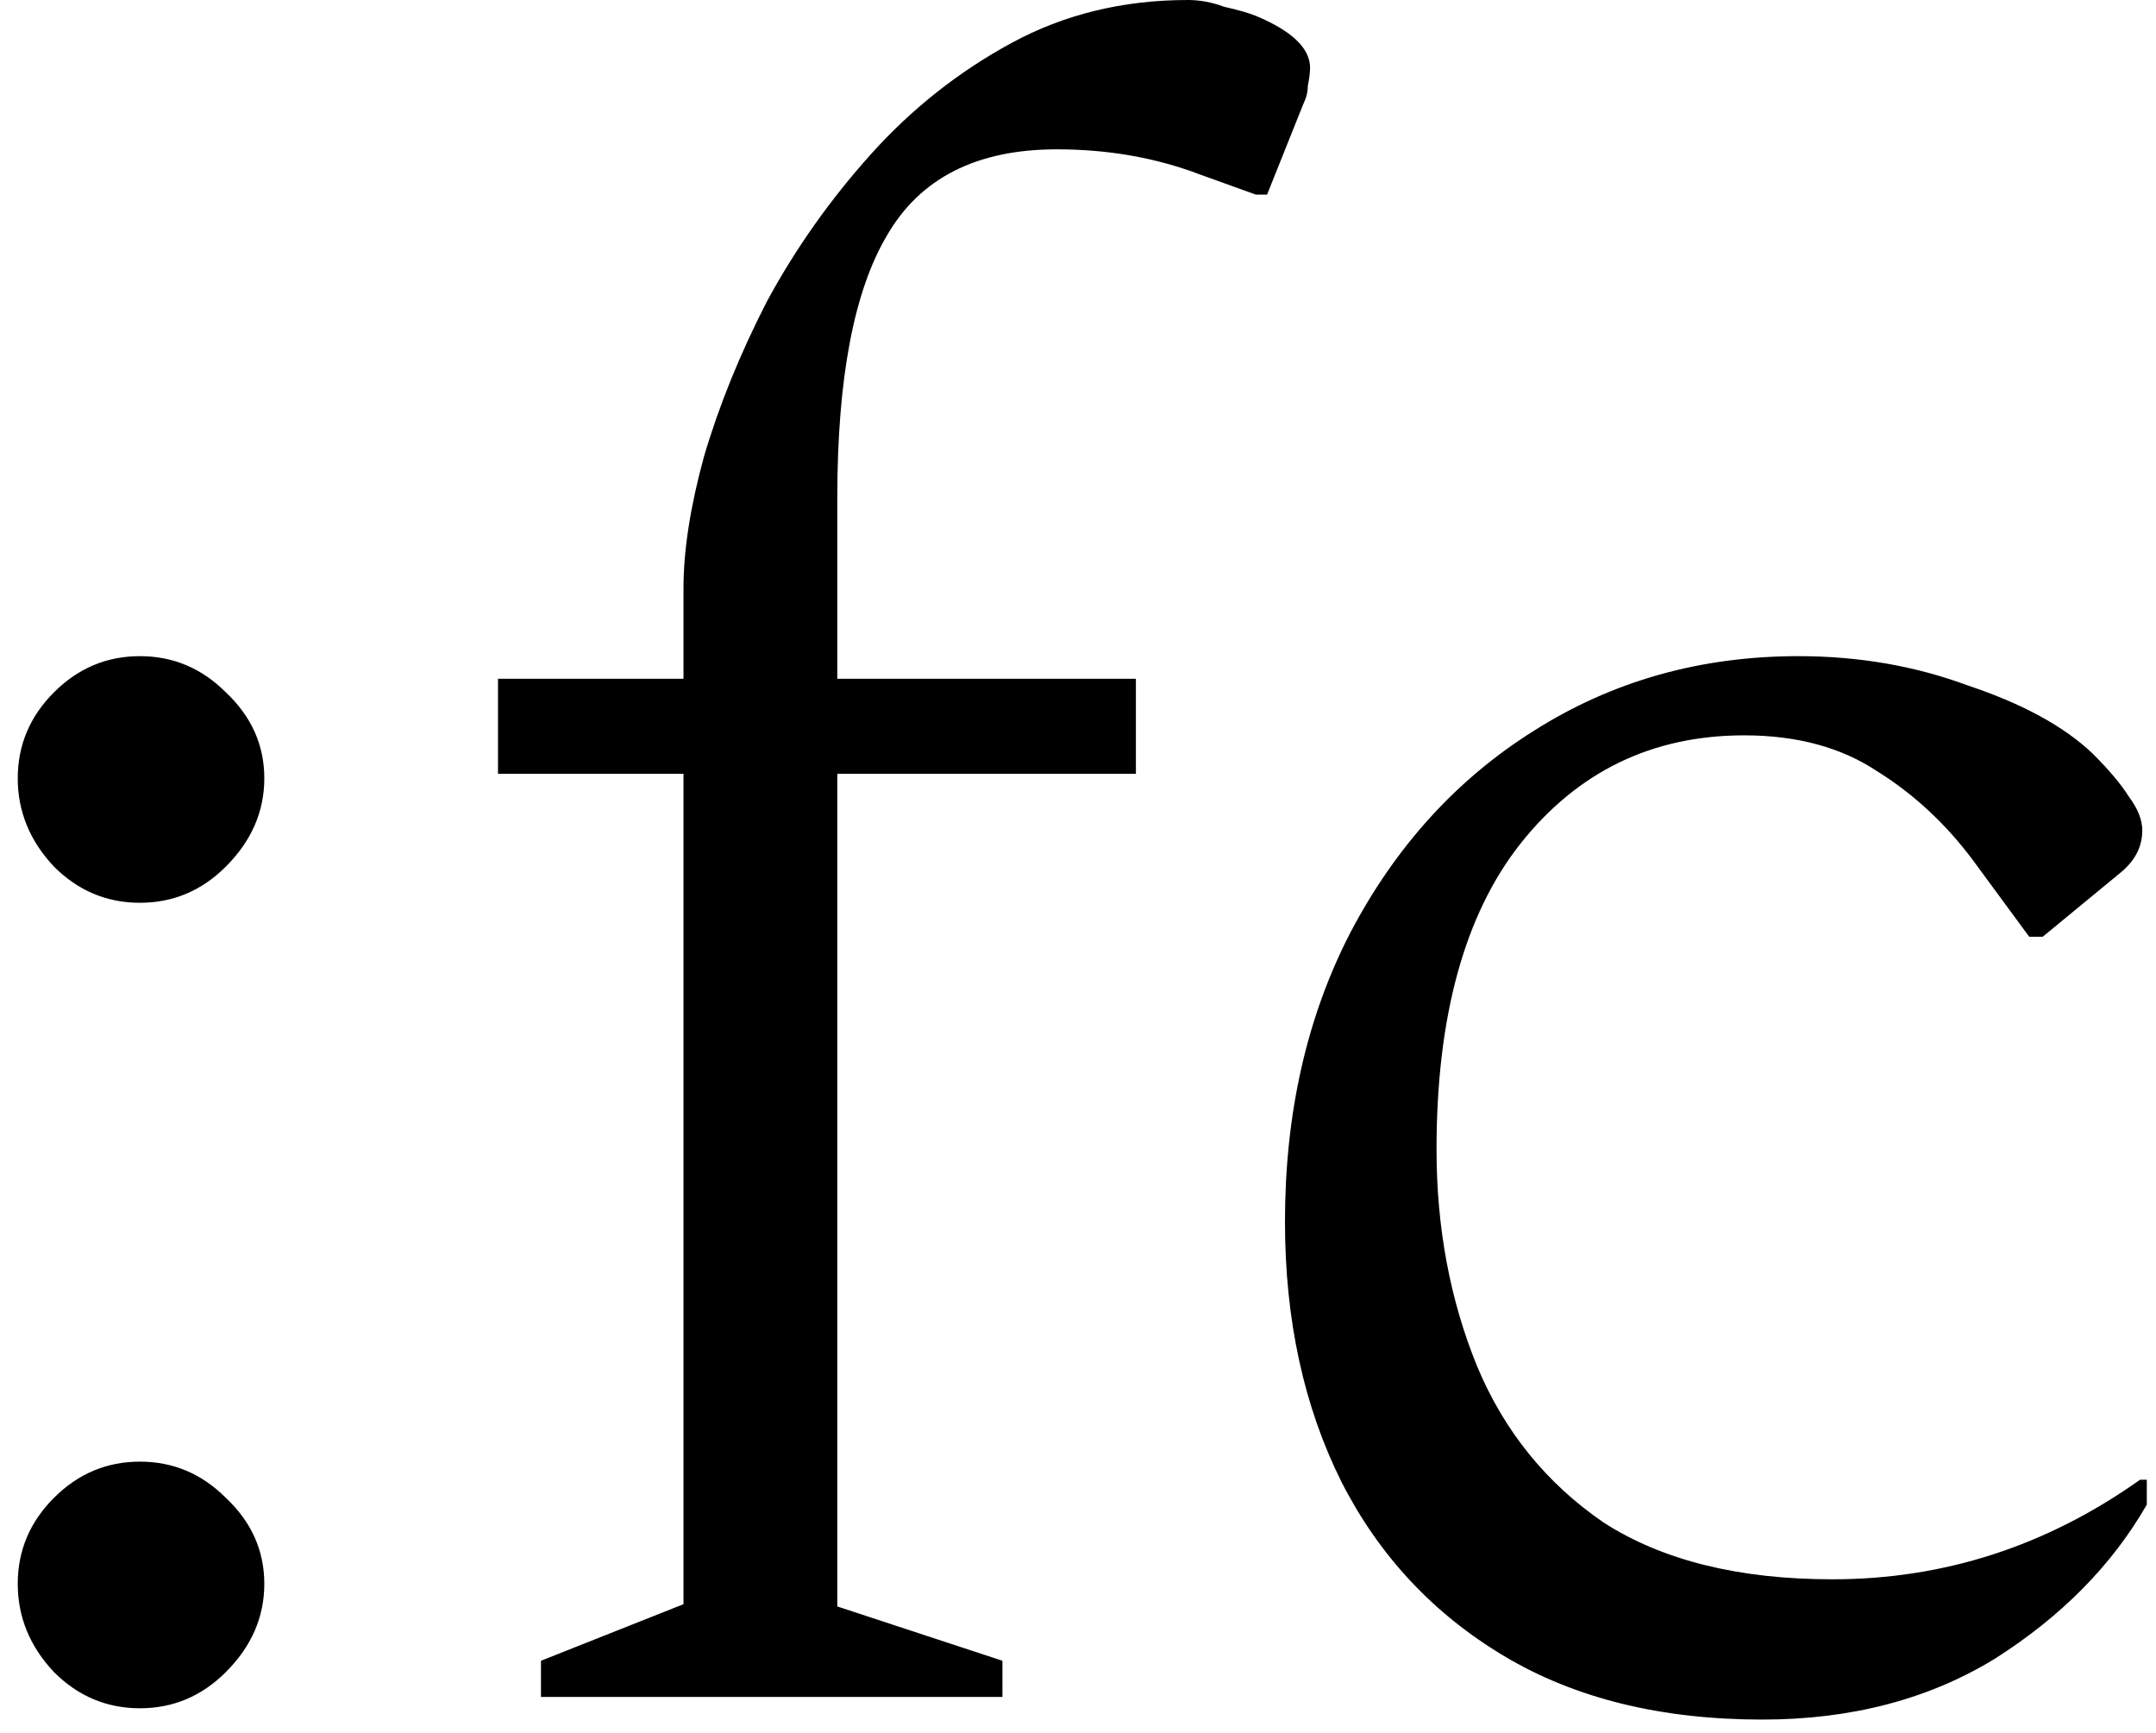
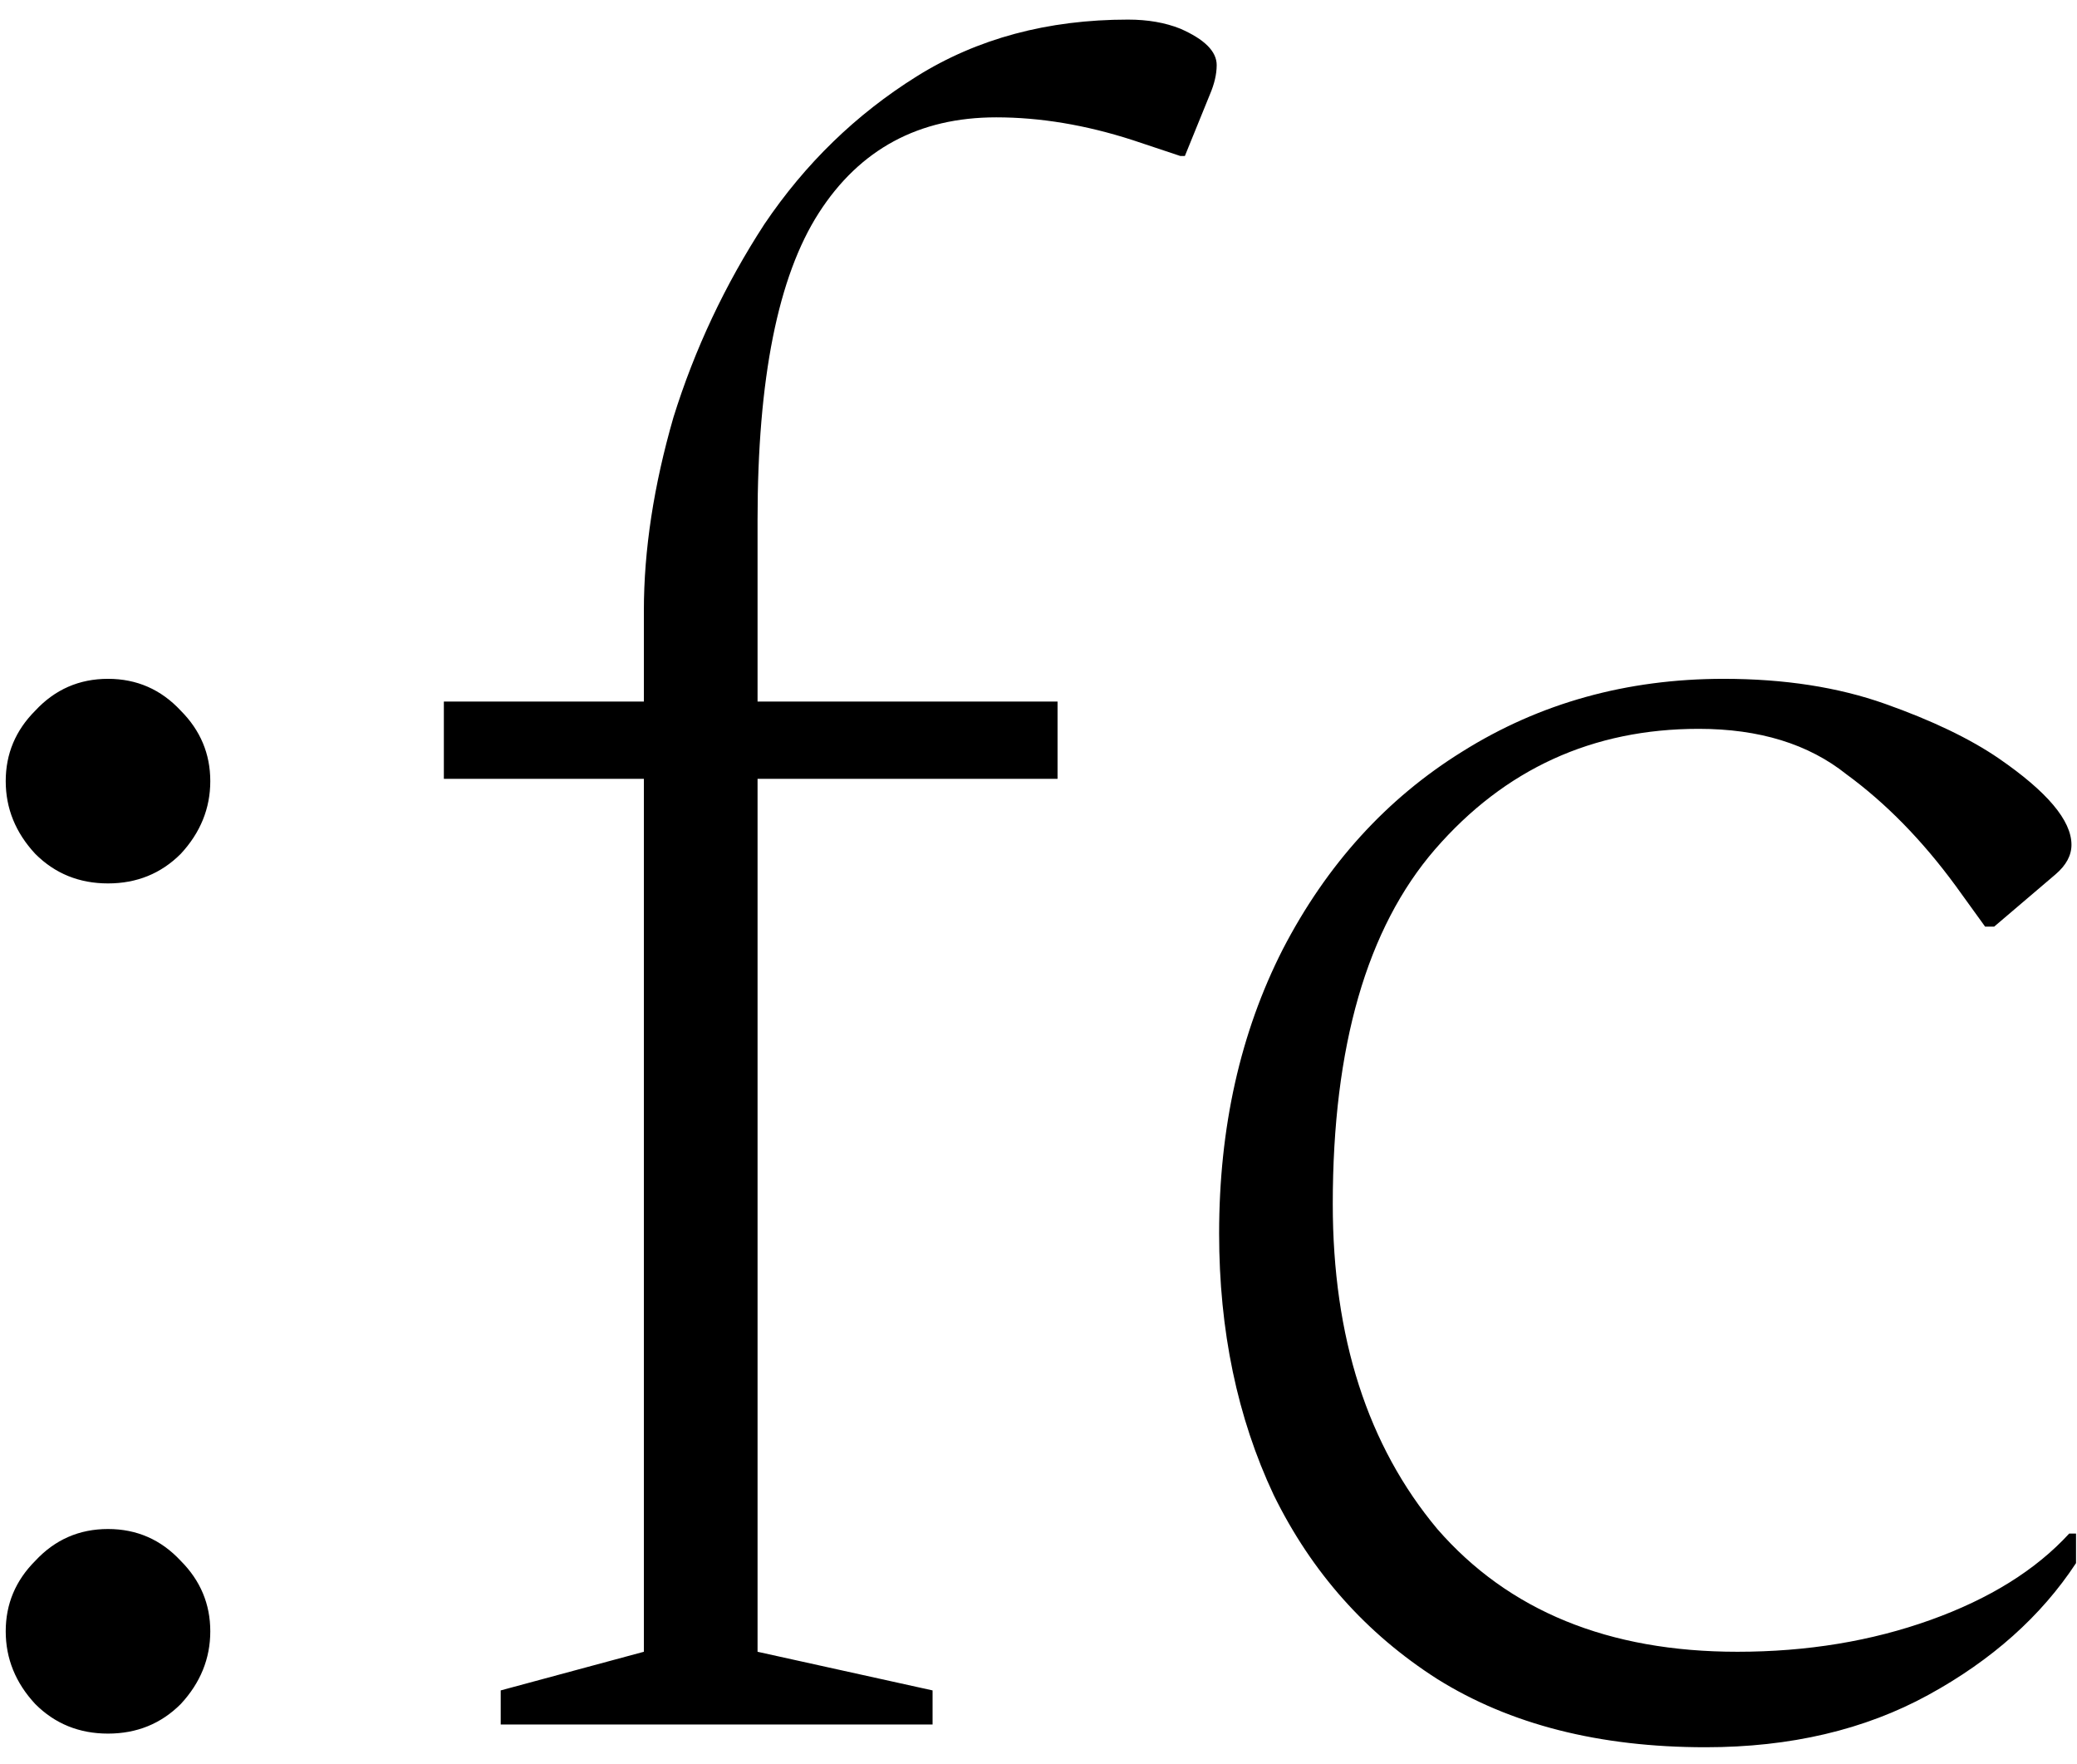
- <svg xmlns="http://www.w3.org/2000/svg" width="61" height="49" viewBox="0 0 61 49" fill="none">
-   <path d="M3.958 48.32C3.02 48.32 2.209 47.979 1.526 47.296C0.844 46.571 0.502 45.739 0.502 44.8C0.502 43.861 0.844 43.051 1.526 42.368C2.209 41.685 3.02 41.344 3.958 41.344C4.897 41.344 5.708 41.685 6.39 42.368C7.116 43.051 7.478 43.861 7.478 44.8C7.478 45.739 7.116 46.571 6.39 47.296C5.708 47.979 4.897 48.32 3.958 48.32ZM3.958 25.536C3.02 25.536 2.209 25.195 1.526 24.512C0.844 23.787 0.502 22.955 0.502 22.016C0.502 21.077 0.844 20.267 1.526 19.584C2.209 18.901 3.02 18.56 3.958 18.56C4.897 18.56 5.708 18.901 6.39 19.584C7.116 20.267 7.478 21.077 7.478 22.016C7.478 22.955 7.116 23.787 6.39 24.512C5.708 25.195 4.897 25.536 3.958 25.536ZM15.306 48V46.976L19.338 45.376V21.888H14.09V19.2H19.338V16.64C19.338 15.573 19.53 14.336 19.914 12.928C20.34 11.477 20.938 10.005 21.706 8.512C22.516 7.019 23.498 5.632 24.65 4.352C25.802 3.072 27.124 2.027 28.618 1.216C30.111 0.405 31.775 -3.8147e-06 33.61 -3.8147e-06C33.951 -3.8147e-06 34.292 0.064 34.634 0.192C35.018 0.277 35.316 0.363 35.53 0.448C36.554 0.875 37.066 1.365 37.066 1.92C37.066 2.048 37.044 2.219 37.002 2.432C37.002 2.603 36.959 2.773 36.874 2.944L35.85 5.504H35.53L33.93 4.928C32.692 4.459 31.348 4.224 29.898 4.224C27.636 4.224 26.036 5.035 25.098 6.656C24.159 8.235 23.69 10.709 23.69 14.08V19.2H32.138V21.888H23.69V45.44L28.362 46.976V48H15.306ZM49.86 48.64C47.002 48.64 44.57 48.043 42.564 46.848C40.559 45.653 39.023 44.011 37.956 41.92C36.89 39.787 36.356 37.333 36.356 34.56C36.356 31.488 36.975 28.757 38.212 26.368C39.492 23.936 41.22 22.037 43.396 20.672C45.615 19.264 48.111 18.56 50.884 18.56C52.591 18.56 54.191 18.837 55.684 19.392C57.22 19.904 58.394 20.544 59.204 21.312C59.674 21.781 60.015 22.187 60.228 22.528C60.484 22.869 60.612 23.189 60.612 23.488C60.612 23.957 60.399 24.363 59.972 24.704L57.796 26.496H57.412L55.812 24.32C55.044 23.296 54.148 22.464 53.124 21.824C52.1 21.141 50.842 20.8 49.348 20.8C46.746 20.8 44.634 21.824 43.012 23.872C41.434 25.877 40.644 28.757 40.644 32.512C40.644 34.731 41.028 36.779 41.796 38.656C42.564 40.491 43.759 41.963 45.38 43.072C47.044 44.139 49.199 44.672 51.844 44.672C55.002 44.672 57.903 43.733 60.548 41.856H60.74V42.56C59.759 44.267 58.33 45.717 56.452 46.912C54.575 48.064 52.378 48.64 49.86 48.64Z" fill="black" />
+ <svg xmlns="http://www.w3.org/2000/svg" width="53" height="45" viewBox="0 0 53 45" fill="none">
+   <path d="M2.756 44.232C2.021 44.232 1.402 43.981 0.9 43.478C0.397 42.937 0.146 42.318 0.146 41.622C0.146 40.926 0.397 40.327 0.9 39.824C1.402 39.283 2.021 39.012 2.756 39.012C3.49 39.012 4.109 39.283 4.612 39.824C5.114 40.327 5.366 40.926 5.366 41.622C5.366 42.318 5.114 42.937 4.612 43.478C4.109 43.981 3.49 44.232 2.756 44.232ZM2.756 22.54C2.021 22.54 1.402 22.289 0.9 21.786C0.397 21.245 0.146 20.626 0.146 19.93C0.146 19.234 0.397 18.635 0.9 18.132C1.402 17.591 2.021 17.32 2.756 17.32C3.49 17.32 4.109 17.591 4.612 18.132C5.114 18.635 5.366 19.234 5.366 19.93C5.366 20.626 5.114 21.245 4.612 21.786C4.109 22.289 3.49 22.54 2.756 22.54ZM12.777 44V43.13L16.43 42.144V19.872H11.326V17.9H16.43V15.58C16.43 14.033 16.682 12.39 17.184 10.65C17.726 8.91 18.499 7.267 19.505 5.72C20.549 4.173 21.844 2.917 23.39 1.95C24.937 0.983 26.735 0.5 28.785 0.5C29.287 0.5 29.732 0.577 30.119 0.732C30.737 1.003 31.047 1.312 31.047 1.66C31.047 1.892 30.988 2.143 30.872 2.414L30.235 3.98H30.119L28.901 3.574C27.702 3.187 26.542 2.994 25.421 2.994C23.448 2.994 21.941 3.806 20.896 5.43C19.852 7.054 19.331 9.664 19.331 13.26V17.9H26.986V19.872H19.331V42.144L23.797 43.13V44H12.777ZM43.521 44.58C40.814 44.58 38.533 44 36.677 42.84C34.86 41.68 33.468 40.114 32.501 38.142C31.573 36.17 31.109 33.947 31.109 31.472C31.109 28.765 31.65 26.349 32.733 24.222C33.854 22.057 35.382 20.375 37.315 19.176C39.287 17.939 41.51 17.32 43.985 17.32C45.532 17.32 46.904 17.533 48.103 17.958C49.302 18.383 50.268 18.847 51.003 19.35C52.24 20.201 52.859 20.935 52.859 21.554C52.859 21.825 52.724 22.076 52.453 22.308L50.887 23.642H50.655L49.901 22.598C49.05 21.438 48.122 20.491 47.117 19.756C46.15 18.983 44.894 18.596 43.347 18.596C40.64 18.596 38.398 19.621 36.619 21.67C34.879 23.681 34.009 26.697 34.009 30.718C34.009 34.121 34.898 36.885 36.677 39.012C38.494 41.1 41.046 42.144 44.333 42.144C46.112 42.144 47.755 41.873 49.263 41.332C50.771 40.791 51.95 40.056 52.801 39.128H52.975V39.882C52.086 41.235 50.829 42.357 49.205 43.246C47.581 44.135 45.686 44.58 43.521 44.58Z" fill="black" />
</svg>
